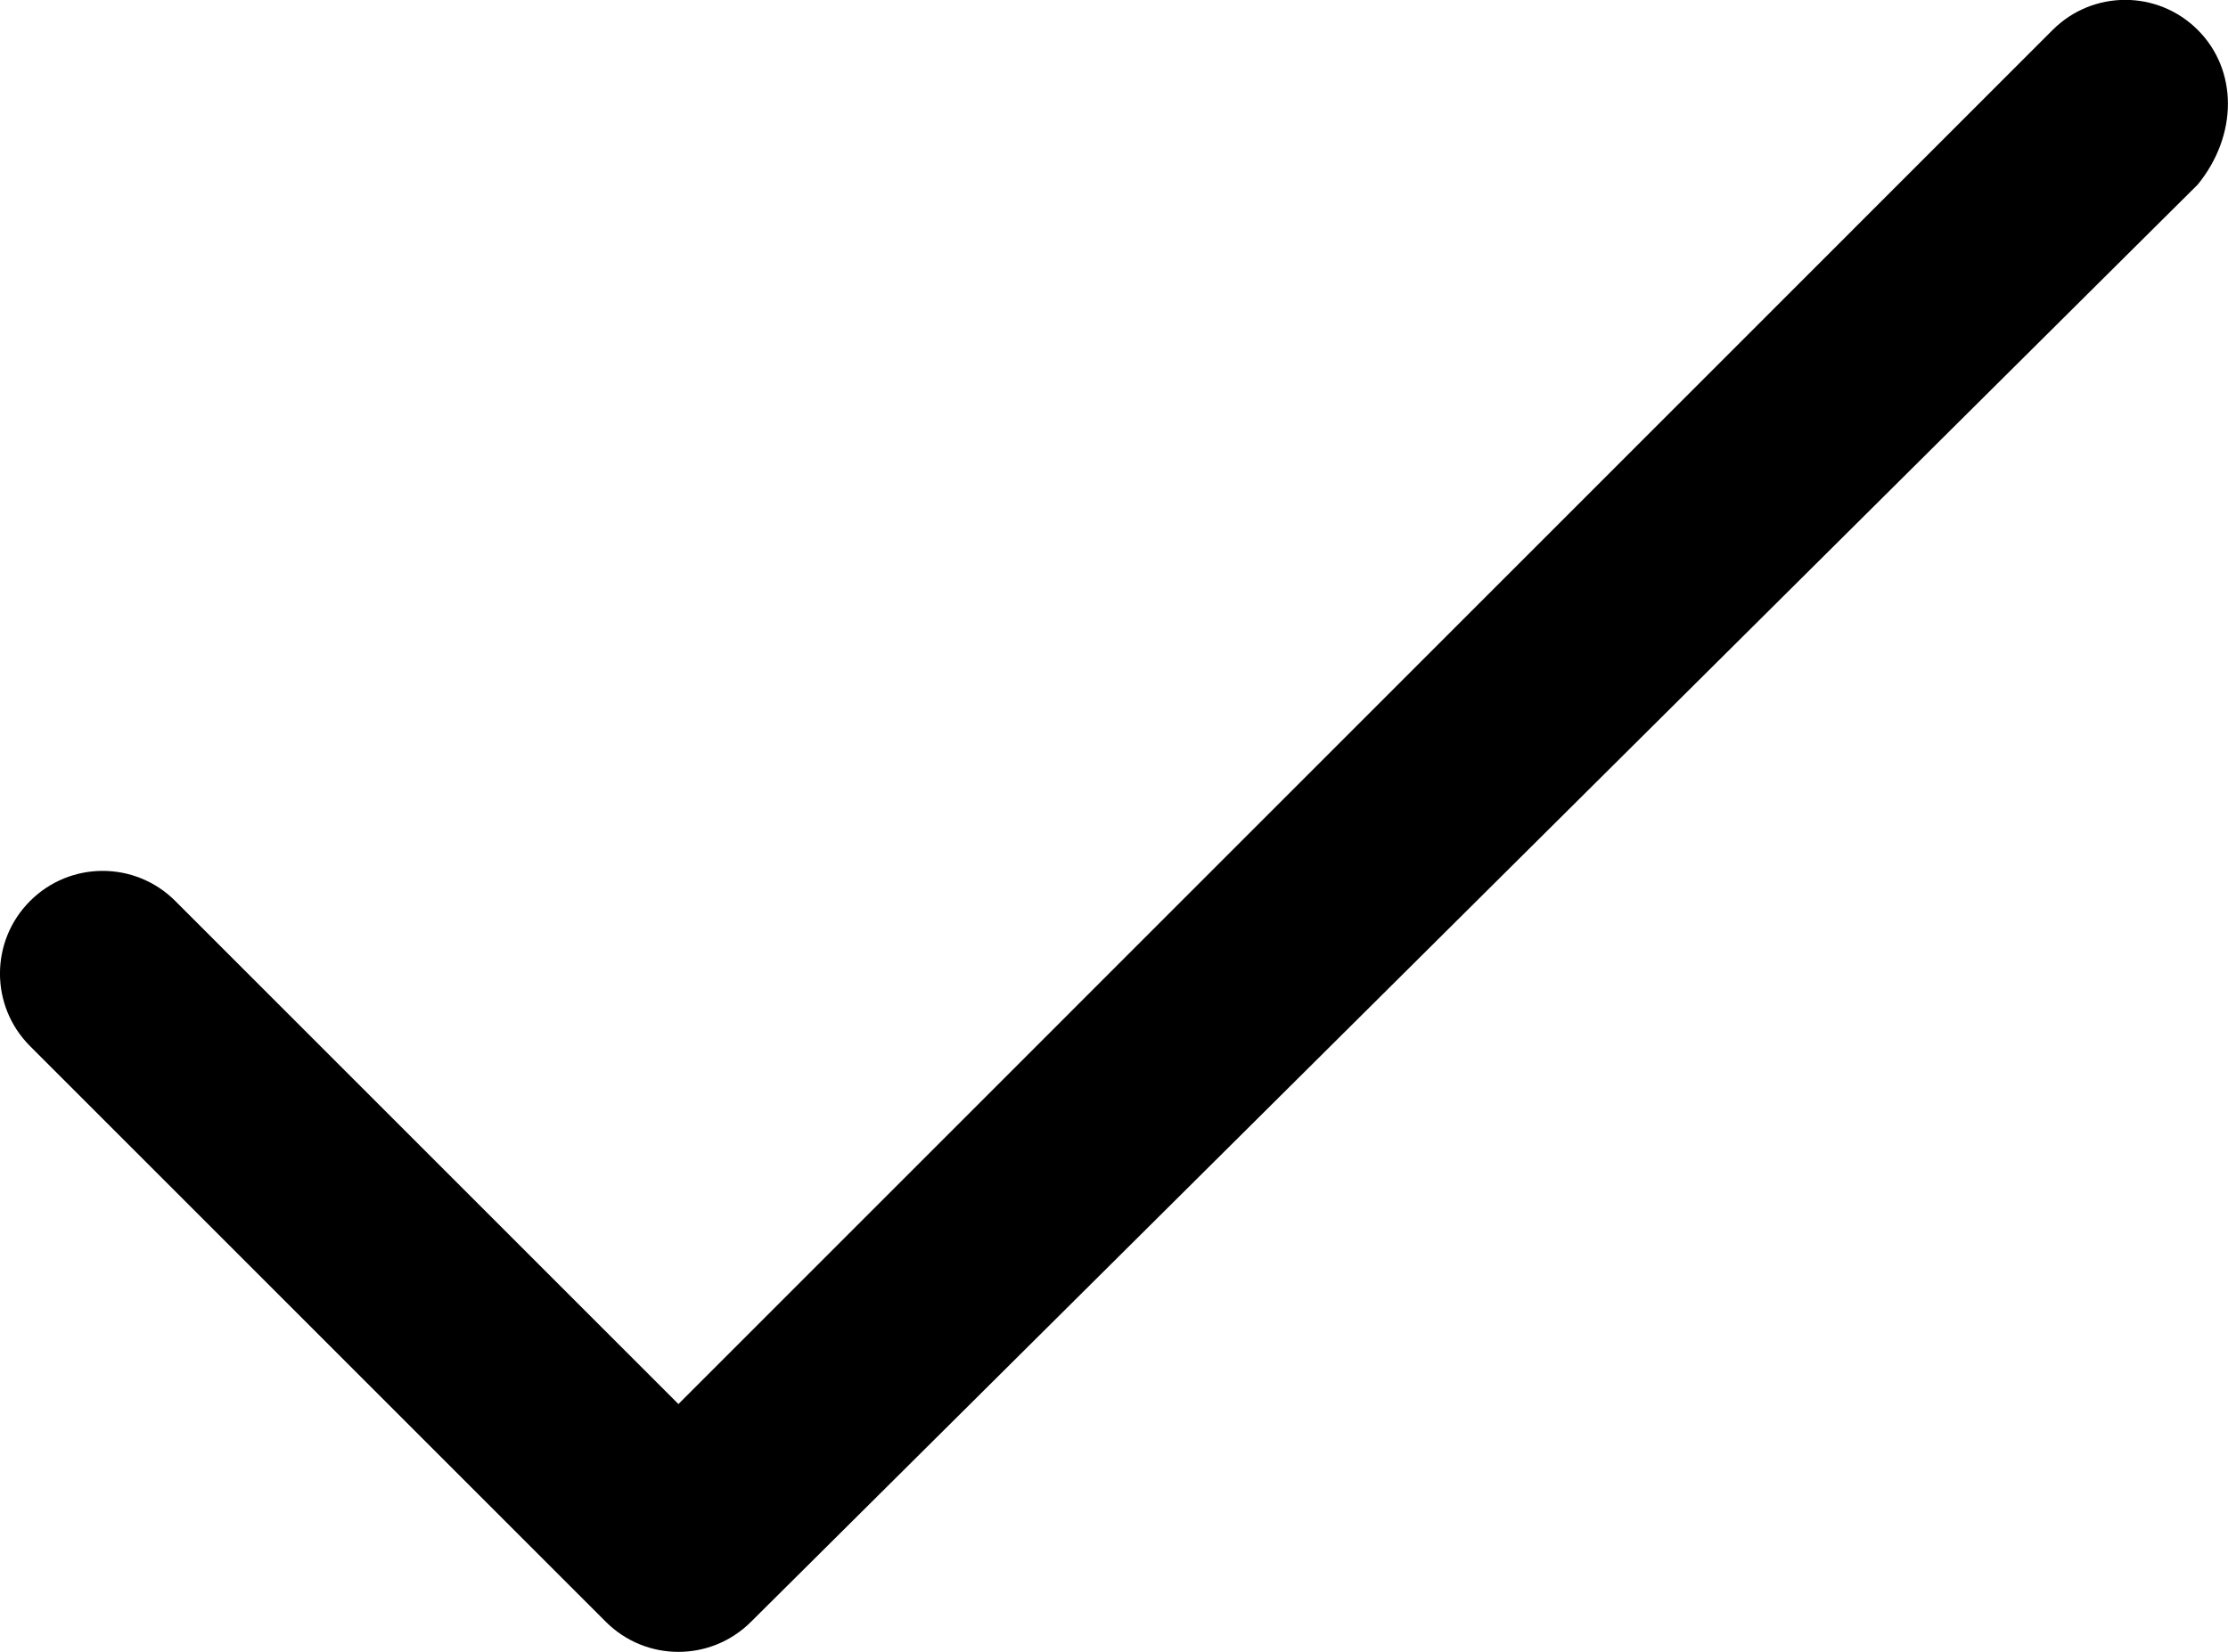
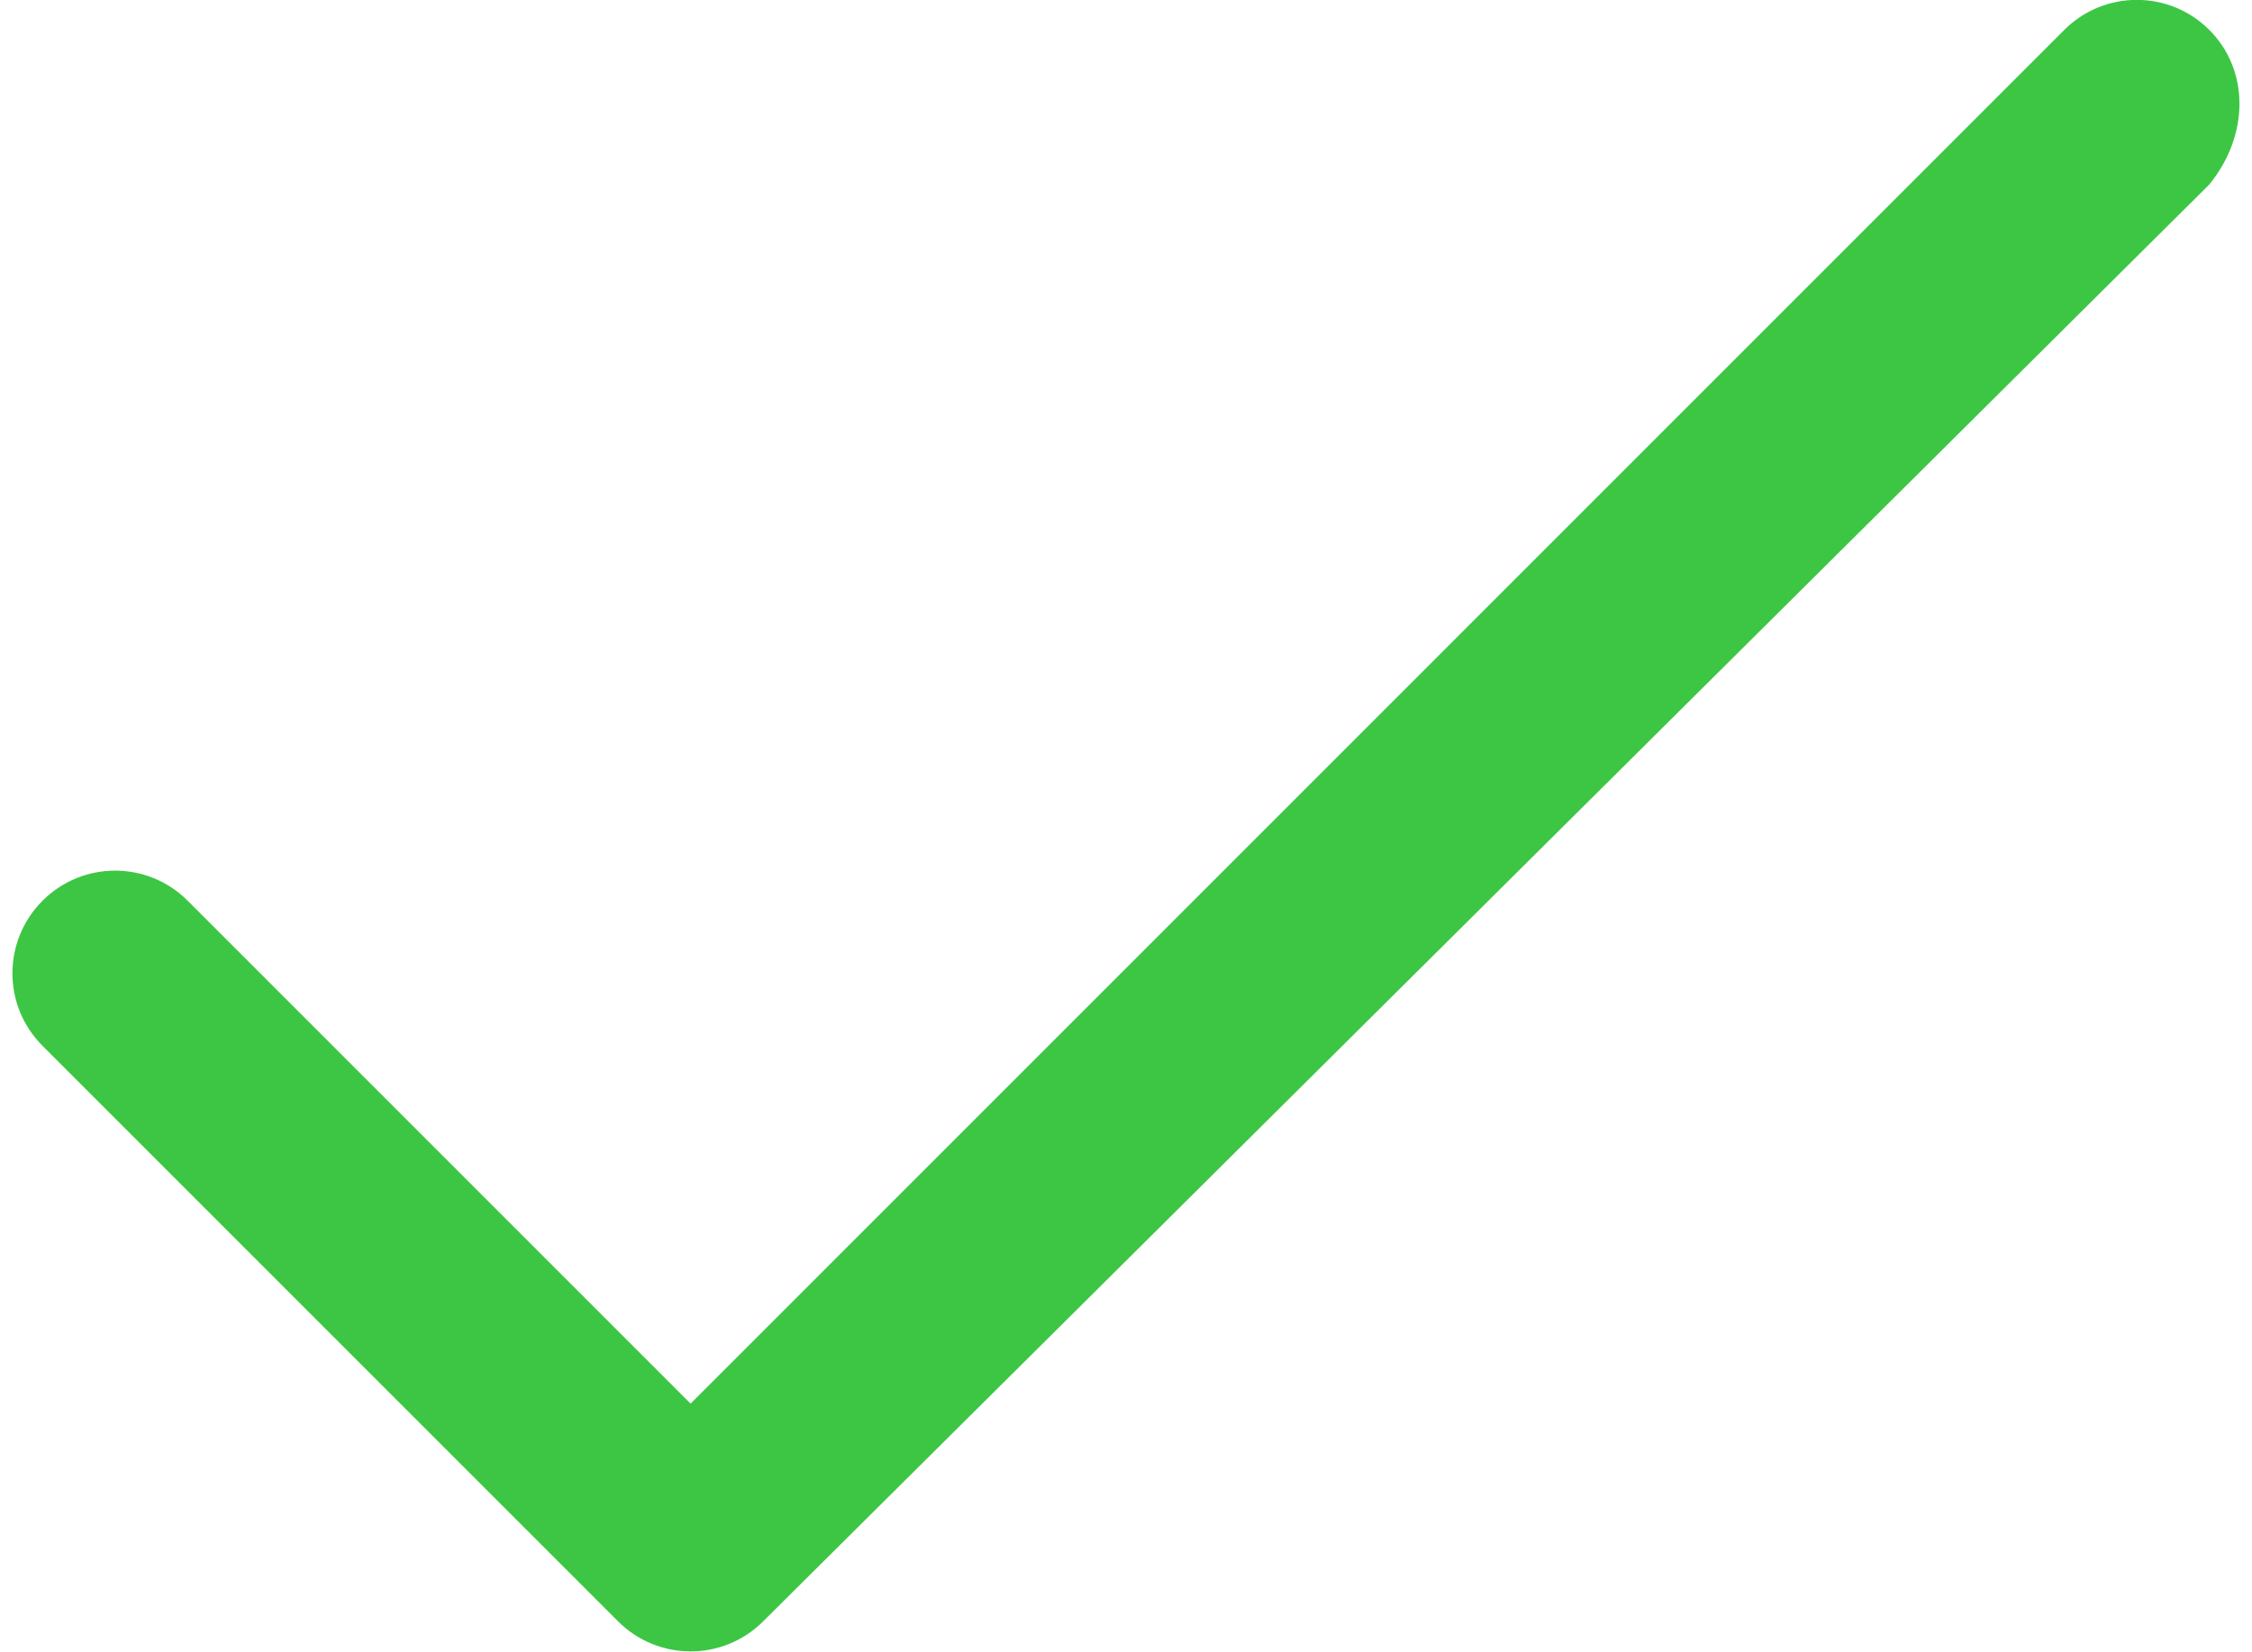
- <svg xmlns="http://www.w3.org/2000/svg" version="1.0" id="Layer_1" x="0px" y="0px" width="21.698px" height="16.09px" viewBox="-82.357 4.875 21.698 16.09" enable-background="new -82.357 4.875 21.698 16.09" xml:space="preserve">
-   <path d="M-60.953,5.167c-0.391-0.391-1.023-0.391-1.414,0L-75.75,18.551l-4.9-4.9c-0.391-0.391-1.023-0.391-1.414,0 s-0.391,1.023,0,1.414l5.607,5.607c0.195,0.195,0.451,0.293,0.707,0.293s0.512-0.098,0.707-0.293l14.09-14.0 C-60.562,6.191-60.562,5.558-60.953,5.167z" />
+ <svg xmlns="http://www.w3.org/2000/svg" version="1.0" id="Layer_1" x="0px" y="0px" width="30px" height="22px" viewBox="-82.357 4.875 21.698 16.09" enable-background="new -82.357 4.875 21.698 16.09" xml:space="preserve">
+   <path fill="#3dc644" d="M-60.953,5.167c-0.391-0.391-1.023-0.391-1.414,0L-75.75,18.551l-4.9-4.9c-0.391-0.391-1.023-0.391-1.414,0 s-0.391,1.023,0,1.414l5.607,5.607c0.195,0.195,0.451,0.293,0.707,0.293s0.512-0.098,0.707-0.293l14.09-14.0 C-60.562,6.191-60.562,5.558-60.953,5.167z" />
</svg>
